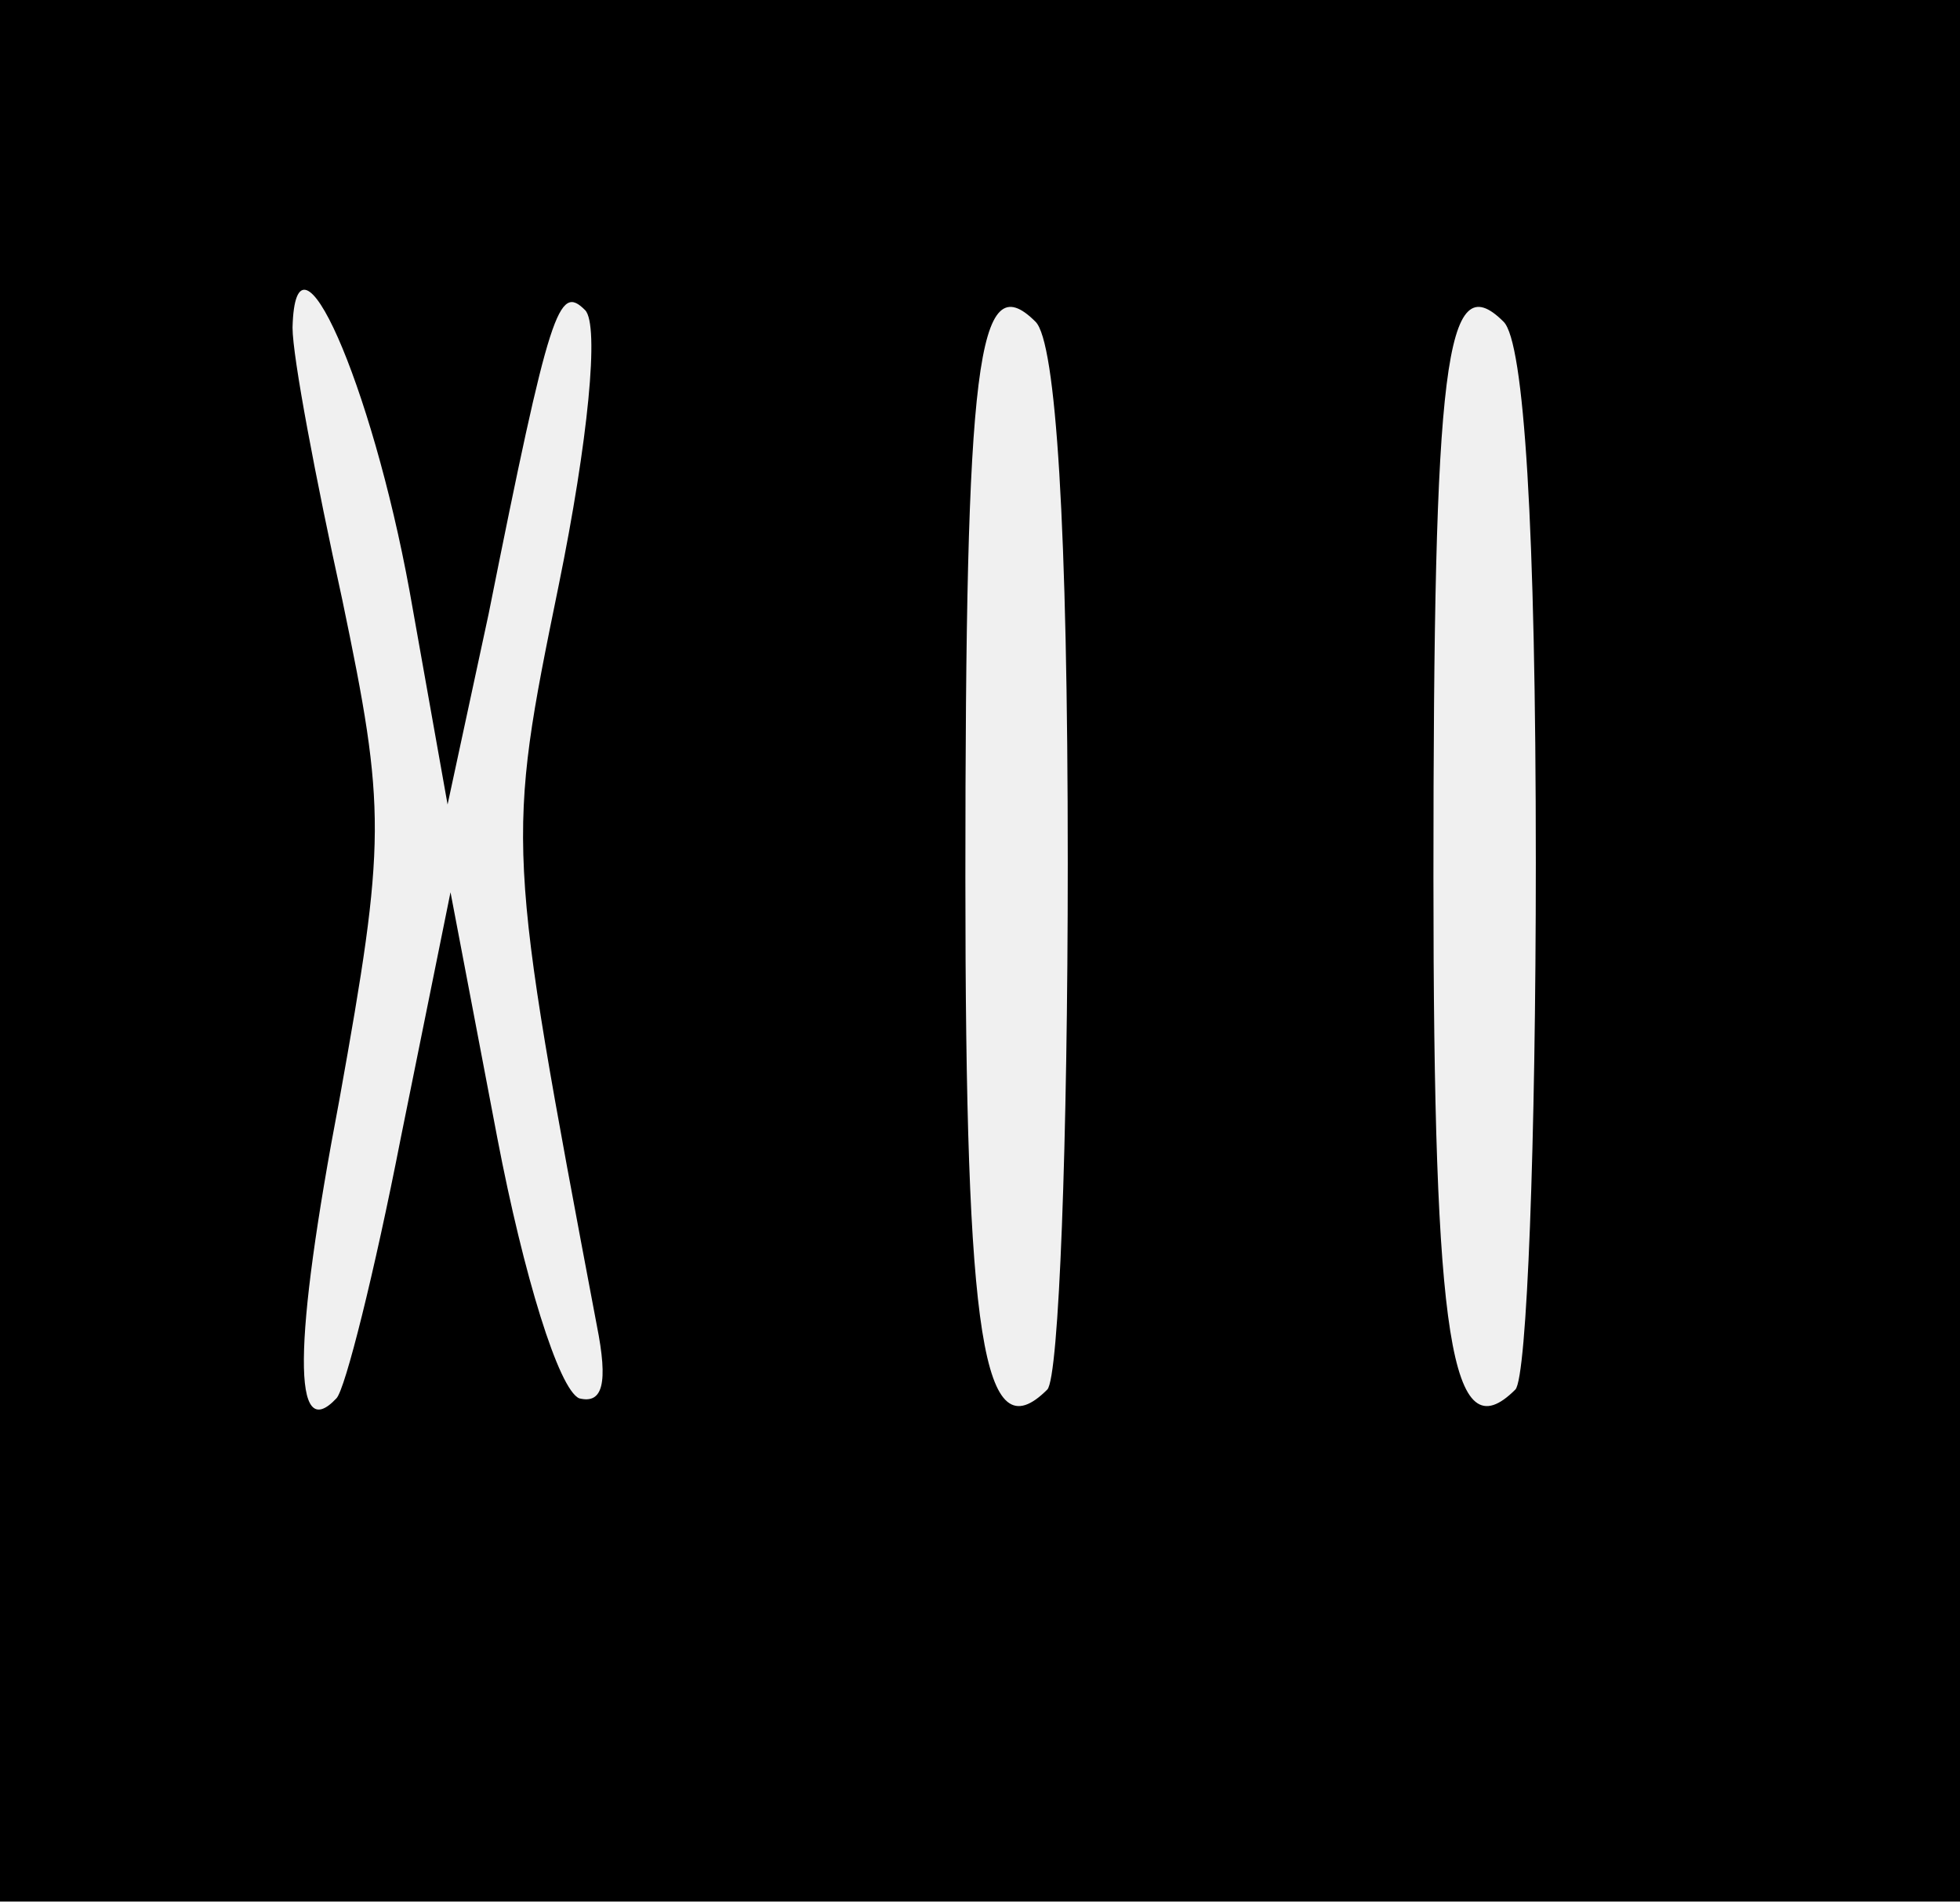
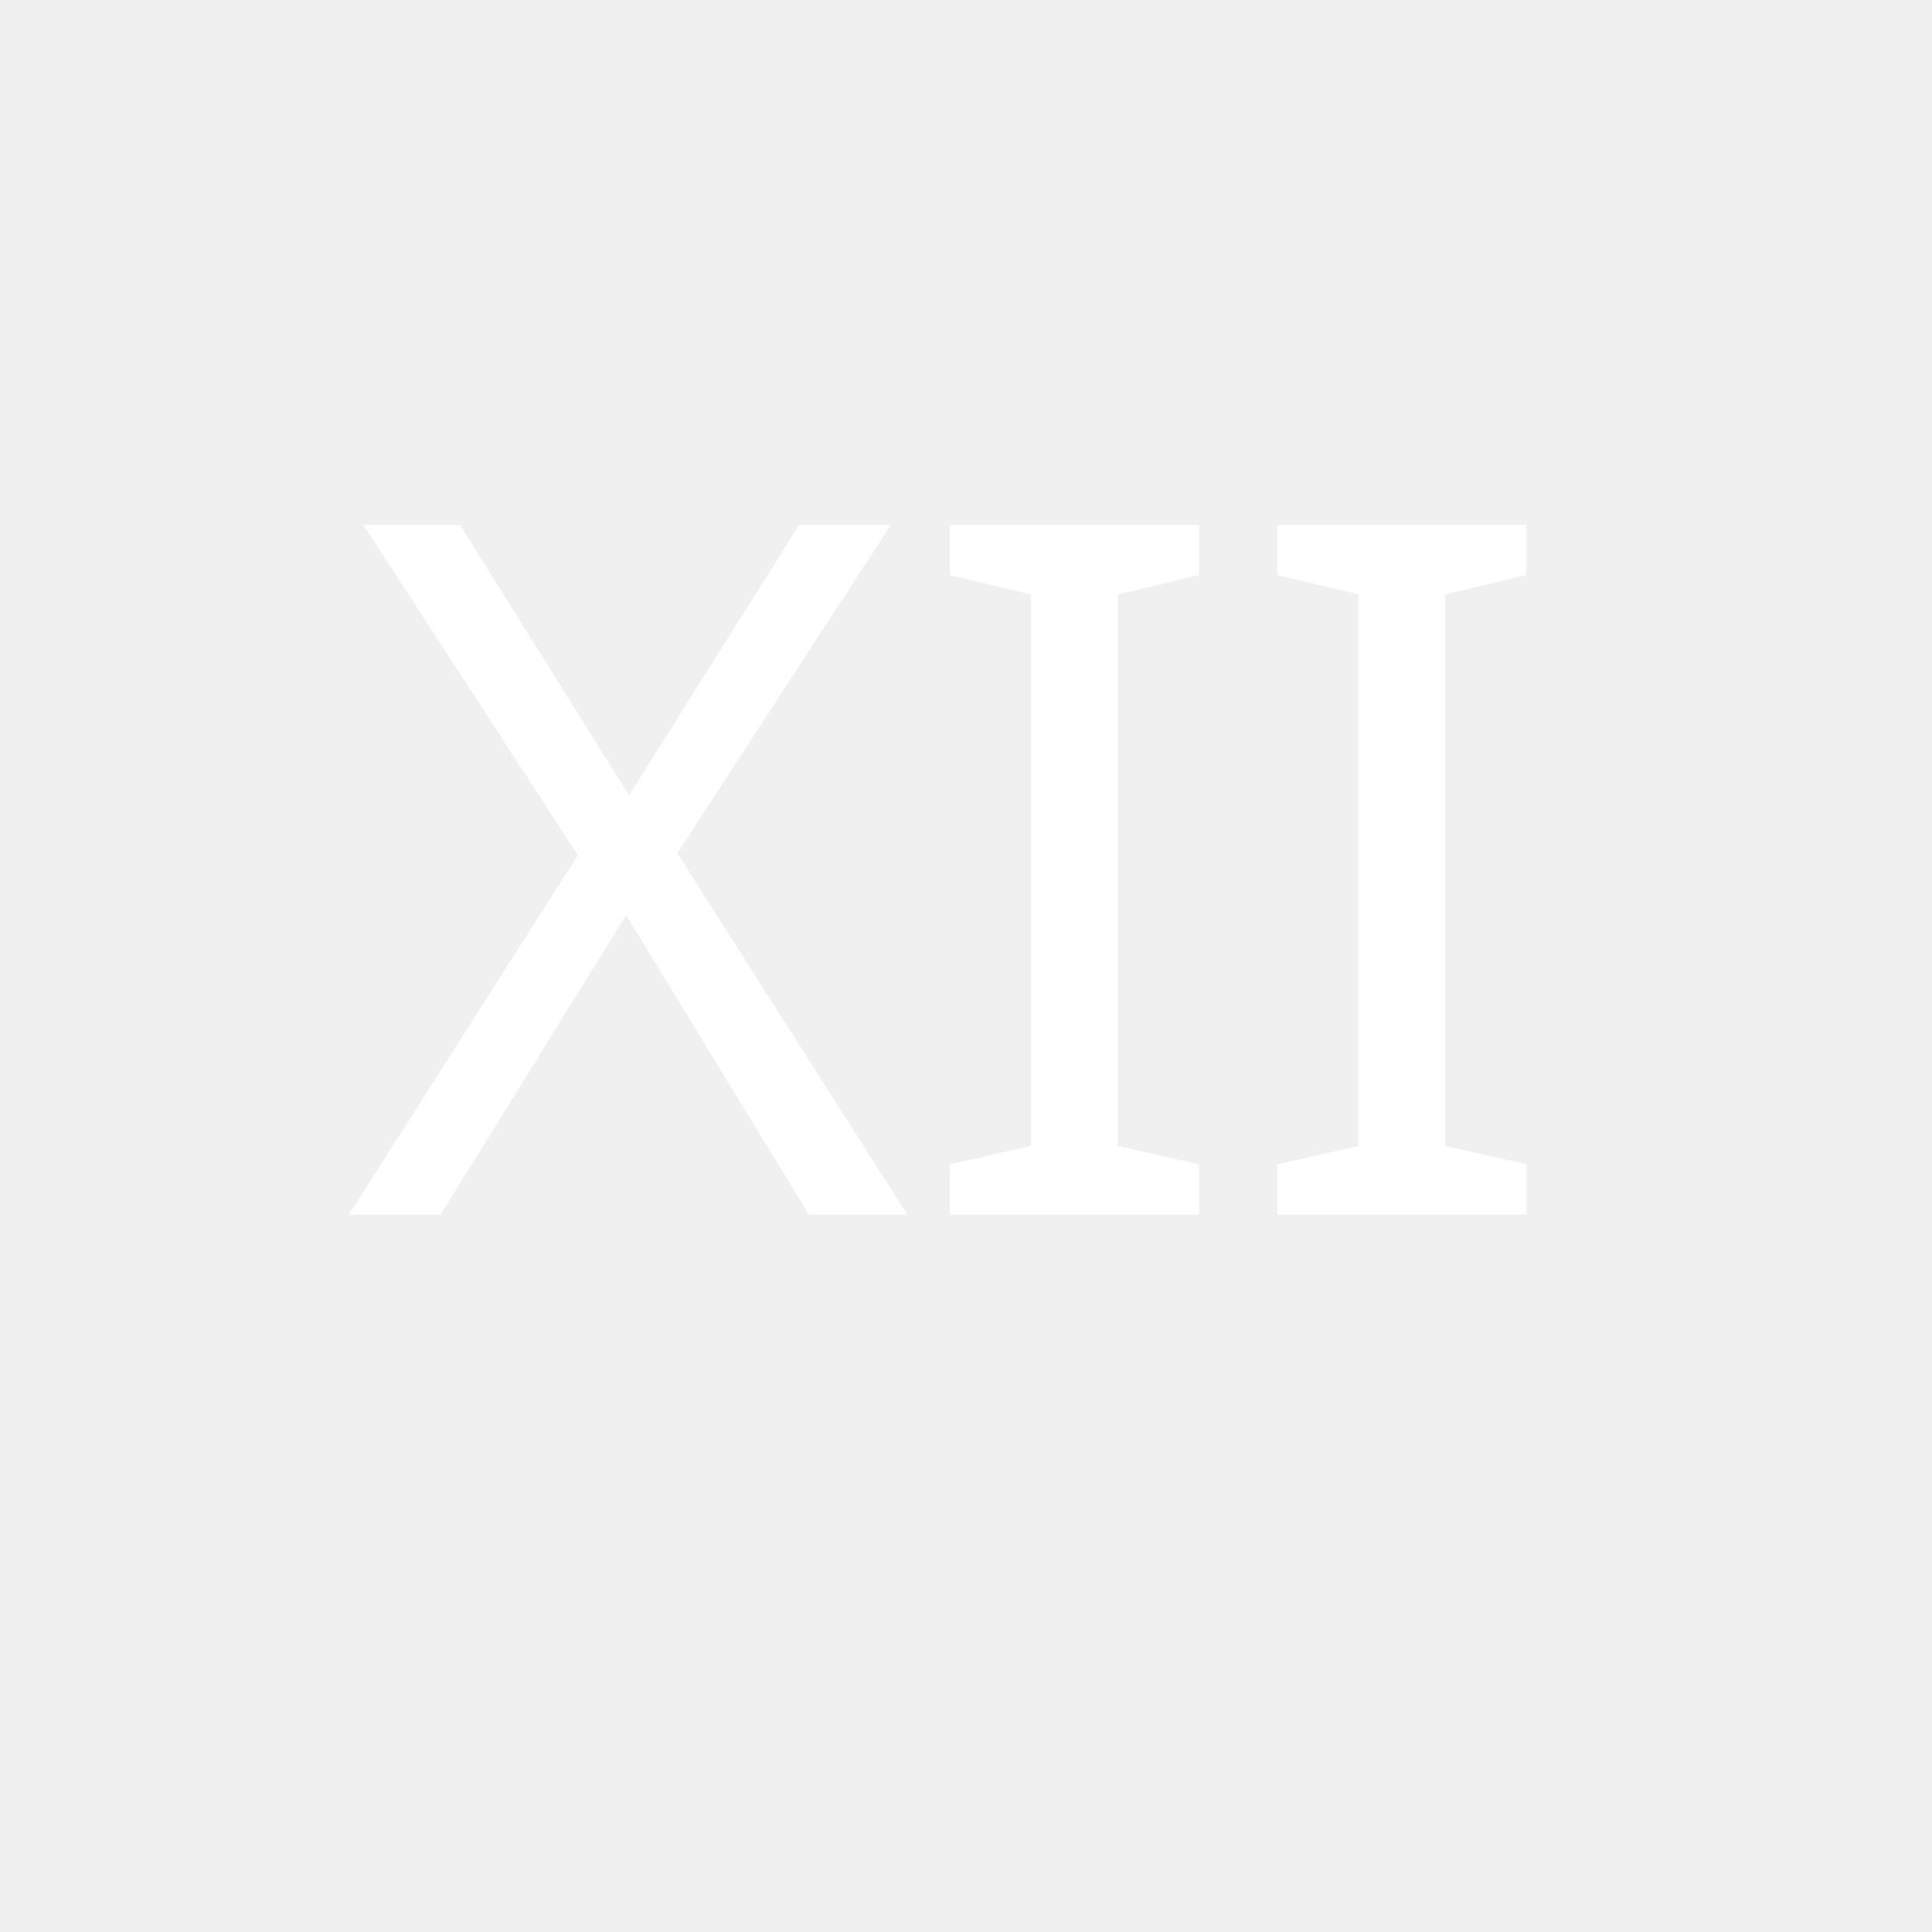
- <svg xmlns="http://www.w3.org/2000/svg" version="1.0" width="67pt" height="65pt" viewBox="0 0 67 65" preserveAspectRatio="xMidYMid meet">
-   <g transform="translate(0,65) scale(0.1,-0.1)" fill="#000000" stroke="none">
-     <path d="M0 325 l0 -325 335 0 335 0 0 325 0 325 -335 0 -335 0 0 -325z m140 123 l13 -73 14 65 c21 105 24 113 33 104 5 -5 1 -45 -9 -94 -18 -88 -18 -89 13 -253 4 -20 2 -27 -6 -25 -7 3 -19 42 -28 89 l-16 84 -17 -84 c-9 -46 -19 -86 -22 -89 -15 -16 -15 18 1 102 16 89 16 99 1 171 -9 41 -17 83 -17 93 1 40 27 -19 40 -90z m225 -93 c0 -95 -3 -176 -7 -180 -22 -22 -28 17 -28 175 0 176 4 210 24 190 7 -7 11 -70 11 -185z m160 0 c0 -95 -3 -176 -7 -180 -22 -22 -28 17 -28 175 0 176 4 210 24 190 7 -7 11 -70 11 -185z" />
+ <svg xmlns="http://www.w3.org/2000/svg" width="1024" height="1024" viewBox="0 0 270.933 270.933" version="1.1" id="svg1">
+   <defs id="defs1" />
+   <g id="layer1">
+     <text xml:space="preserve" style="font-size:135.467px;fill:#000000;stroke-width:0.265;stroke-dasharray:none" x="48.385" y="170.326" id="text1">
+       <tspan id="tspan1" style="font-style:normal;font-variant:normal;font-weight:normal;font-stretch:normal;font-size:135.467px;font-family:'Colonna MT';-inkscape-font-specification:'Colonna MT';fill:#ffffff;fill-opacity:1;stroke:none;stroke-width:0.265;stroke-dasharray:none;stroke-opacity:1" x="48.385" y="170.326">XII</tspan>
+     </text>
  </g>
</svg>
